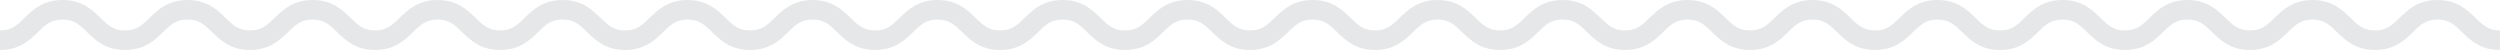
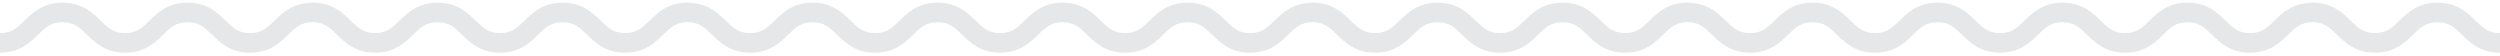
- <svg xmlns="http://www.w3.org/2000/svg" version="1.1" id="Layer_2" x="0px" y="0px" width="100%" height="17px" viewBox="0 0 1150 23" enable-background="new 0 0 1150 17" xml:space="preserve">
+ <svg xmlns="http://www.w3.org/2000/svg" version="1.1" id="Layer_2" x="0px" y="0px" width="768" height="17px" viewBox="0 0 1150 23" enable-background="new 0 0 1150 17" xml:space="preserve">
  <g>
    <path fill="#E6E7E8" d="M1150,23c-9.017,0-13.728-4.589-17.514-8.276c-3.412-3.323-5.877-5.724-11.234-5.724 c-5.358,0-7.823,2.401-11.235,5.724c-3.786,3.688-8.497,8.276-17.514,8.276s-13.728-4.589-17.514-8.276 c-3.412-3.323-5.877-5.724-11.234-5.724s-7.822,2.401-11.234,5.724c-3.786,3.688-8.497,8.276-17.514,8.276 s-13.729-4.589-17.515-8.276C1014.08,11.401,1011.615,9,1006.257,9c-5.357,0-7.822,2.401-11.234,5.724 C991.236,18.411,986.525,23,977.509,23s-13.728-4.589-17.514-8.276C956.583,11.401,954.118,9,948.761,9s-7.822,2.401-11.234,5.724 C933.74,18.411,929.028,23,920.012,23s-13.729-4.589-17.515-8.276C899.085,11.401,896.62,9,891.263,9s-7.822,2.401-11.234,5.724 C876.242,18.411,871.53,23,862.514,23s-13.729-4.589-17.515-8.276C841.587,11.401,839.122,9,833.764,9 c-5.355,0-7.82,2.4-11.231,5.723C818.747,18.411,814.036,23,805.021,23c-9.017,0-13.729-4.589-17.515-8.276 C784.094,11.401,781.629,9,776.271,9c-5.356,0-7.821,2.401-11.232,5.723C761.253,18.411,756.542,23,747.526,23 c-9.017,0-13.729-4.589-17.514-8.277C726.602,11.401,724.137,9,718.779,9s-7.821,2.401-11.233,5.723 C703.761,18.411,699.049,23,690.032,23c-9.016,0-13.727-4.589-17.512-8.276C669.109,11.401,666.645,9,661.287,9 s-7.822,2.401-11.234,5.724C646.267,18.411,641.556,23,632.539,23s-13.729-4.589-17.515-8.276C611.612,11.401,609.147,9,603.788,9 c-5.357,0-7.822,2.401-11.234,5.724C588.768,18.411,584.057,23,575.04,23c-9.016,0-13.728-4.589-17.514-8.276 C554.115,11.401,551.65,9,546.292,9s-7.823,2.401-11.234,5.724C531.272,18.411,526.561,23,517.544,23 c-9.017,0-13.729-4.589-17.514-8.276C496.619,11.401,494.153,9,488.796,9c-5.358,0-7.823,2.401-11.235,5.724 C473.774,18.411,469.062,23,460.046,23c-9.017,0-13.729-4.589-17.516-8.276C439.118,11.401,436.653,9,431.293,9 c-5.358,0-7.823,2.401-11.235,5.724C416.272,18.411,411.56,23,402.543,23s-13.729-4.589-17.515-8.276 C381.616,11.401,379.151,9,373.792,9c-5.358,0-7.823,2.401-11.235,5.724C358.771,18.411,354.059,23,345.042,23 s-13.729-4.589-17.515-8.276C324.114,11.401,321.649,9,316.291,9s-7.824,2.401-11.236,5.724C301.269,18.411,296.556,23,287.539,23 c-9.018,0-13.729-4.589-17.516-8.276C266.611,11.401,264.145,9,258.786,9c-5.357,0-7.822,2.401-11.234,5.724 C243.767,18.411,239.055,23,230.039,23c-9.017,0-13.729-4.589-17.515-8.276C209.112,11.401,206.647,9,201.289,9 s-7.824,2.401-11.236,5.724C186.267,18.411,181.555,23,172.538,23c-9.018,0-13.73-4.589-17.517-8.276 C151.609,11.401,149.144,9,143.784,9c-5.36,0-7.825,2.401-11.238,5.724c-3.787,3.687-8.5,8.276-17.517,8.276 c-9.018,0-13.73-4.589-17.517-8.276C94.099,11.401,91.633,9,86.273,9s-7.826,2.401-11.239,5.724C71.249,18.411,66.536,23,57.518,23 C48.5,23,43.787,18.412,40,14.724C36.586,11.401,34.12,9,28.759,9s-7.827,2.401-11.24,5.724C13.732,18.411,9.019,23,0,23v-9 c5.361,0,7.827-2.401,11.241-5.724C15.028,4.588,19.741,0,28.759,0s13.731,4.588,17.519,8.276C49.691,11.599,52.157,14,57.518,14 c5.36,0,7.825-2.401,11.238-5.724C72.543,4.589,77.255,0,86.273,0s13.73,4.589,17.517,8.276c3.413,3.323,5.879,5.724,11.239,5.724 s7.826-2.401,11.238-5.724C130.054,4.589,134.767,0,143.784,0s13.73,4.589,17.517,8.276c3.412,3.323,5.878,5.724,11.237,5.724 c5.358,0,7.824-2.401,11.236-5.724C187.56,4.589,192.272,0,201.289,0c9.017,0,13.729,4.589,17.515,8.276 c3.412,3.323,5.877,5.724,11.235,5.724c5.357,0,7.822-2.401,11.234-5.724C245.059,4.589,249.77,0,258.786,0 c9.017,0,13.729,4.589,17.516,8.276C279.714,11.599,282.18,14,287.539,14c5.359,0,7.824-2.401,11.236-5.724 C302.562,4.589,307.274,0,316.291,0c9.017,0,13.729,4.589,17.515,8.276c3.412,3.323,5.877,5.724,11.236,5.724 c5.359,0,7.824-2.401,11.236-5.724C360.063,4.589,364.775,0,373.792,0c9.017,0,13.729,4.589,17.516,8.276 C394.72,11.599,397.185,14,402.543,14s7.823-2.401,11.235-5.724C417.565,4.589,422.277,0,431.293,0 c9.018,0,13.729,4.589,17.516,8.276c3.412,3.323,5.877,5.724,11.236,5.724c5.358,0,7.823-2.401,11.235-5.724 C475.067,4.589,479.779,0,488.796,0c9.016,0,13.728,4.589,17.514,8.276c3.412,3.323,5.877,5.724,11.235,5.724 c5.357,0,7.822-2.401,11.234-5.724C532.564,4.589,537.275,0,546.292,0c9.016,0,13.728,4.589,17.514,8.276 C567.217,11.599,569.682,14,575.04,14c5.357,0,7.822-2.401,11.234-5.724C590.061,4.589,594.771,0,603.788,0 c9.018,0,13.729,4.589,17.516,8.276c3.412,3.323,5.877,5.724,11.235,5.724c5.357,0,7.822-2.401,11.234-5.724 C647.56,4.589,652.271,0,661.287,0s13.728,4.589,17.513,8.277C682.211,11.6,684.676,14,690.032,14 c5.357,0,7.822-2.401,11.234-5.724C705.052,4.589,709.764,0,718.779,0s13.728,4.589,17.513,8.276 c3.412,3.323,5.877,5.724,11.234,5.724c5.356,0,7.821-2.401,11.232-5.723C762.544,4.589,767.255,0,776.271,0 c9.017,0,13.729,4.589,17.515,8.276c3.412,3.323,5.877,5.724,11.235,5.724c5.356,0,7.821-2.401,11.232-5.724 C820.038,4.589,824.749,0,833.764,0c9.017,0,13.729,4.589,17.515,8.276C854.69,11.599,857.155,14,862.514,14 s7.823-2.401,11.235-5.724C877.535,4.589,882.247,0,891.263,0c9.017,0,13.728,4.589,17.514,8.276 c3.412,3.323,5.877,5.724,11.235,5.724s7.823-2.401,11.235-5.724C935.033,4.589,939.744,0,948.761,0s13.728,4.589,17.514,8.276 c3.412,3.323,5.877,5.724,11.234,5.724s7.822-2.401,11.234-5.724C992.529,4.589,997.24,0,1006.257,0s13.729,4.589,17.515,8.276 c3.412,3.323,5.877,5.724,11.235,5.724c5.357,0,7.822-2.401,11.234-5.724c3.786-3.688,8.497-8.276,17.514-8.276 s13.728,4.589,17.514,8.276c3.412,3.323,5.877,5.724,11.234,5.724s7.822-2.401,11.234-5.724c3.786-3.688,8.498-8.276,17.515-8.276 s13.728,4.589,17.514,8.276C1142.178,11.599,1144.643,14,1150,14V23z" />
  </g>
</svg>
